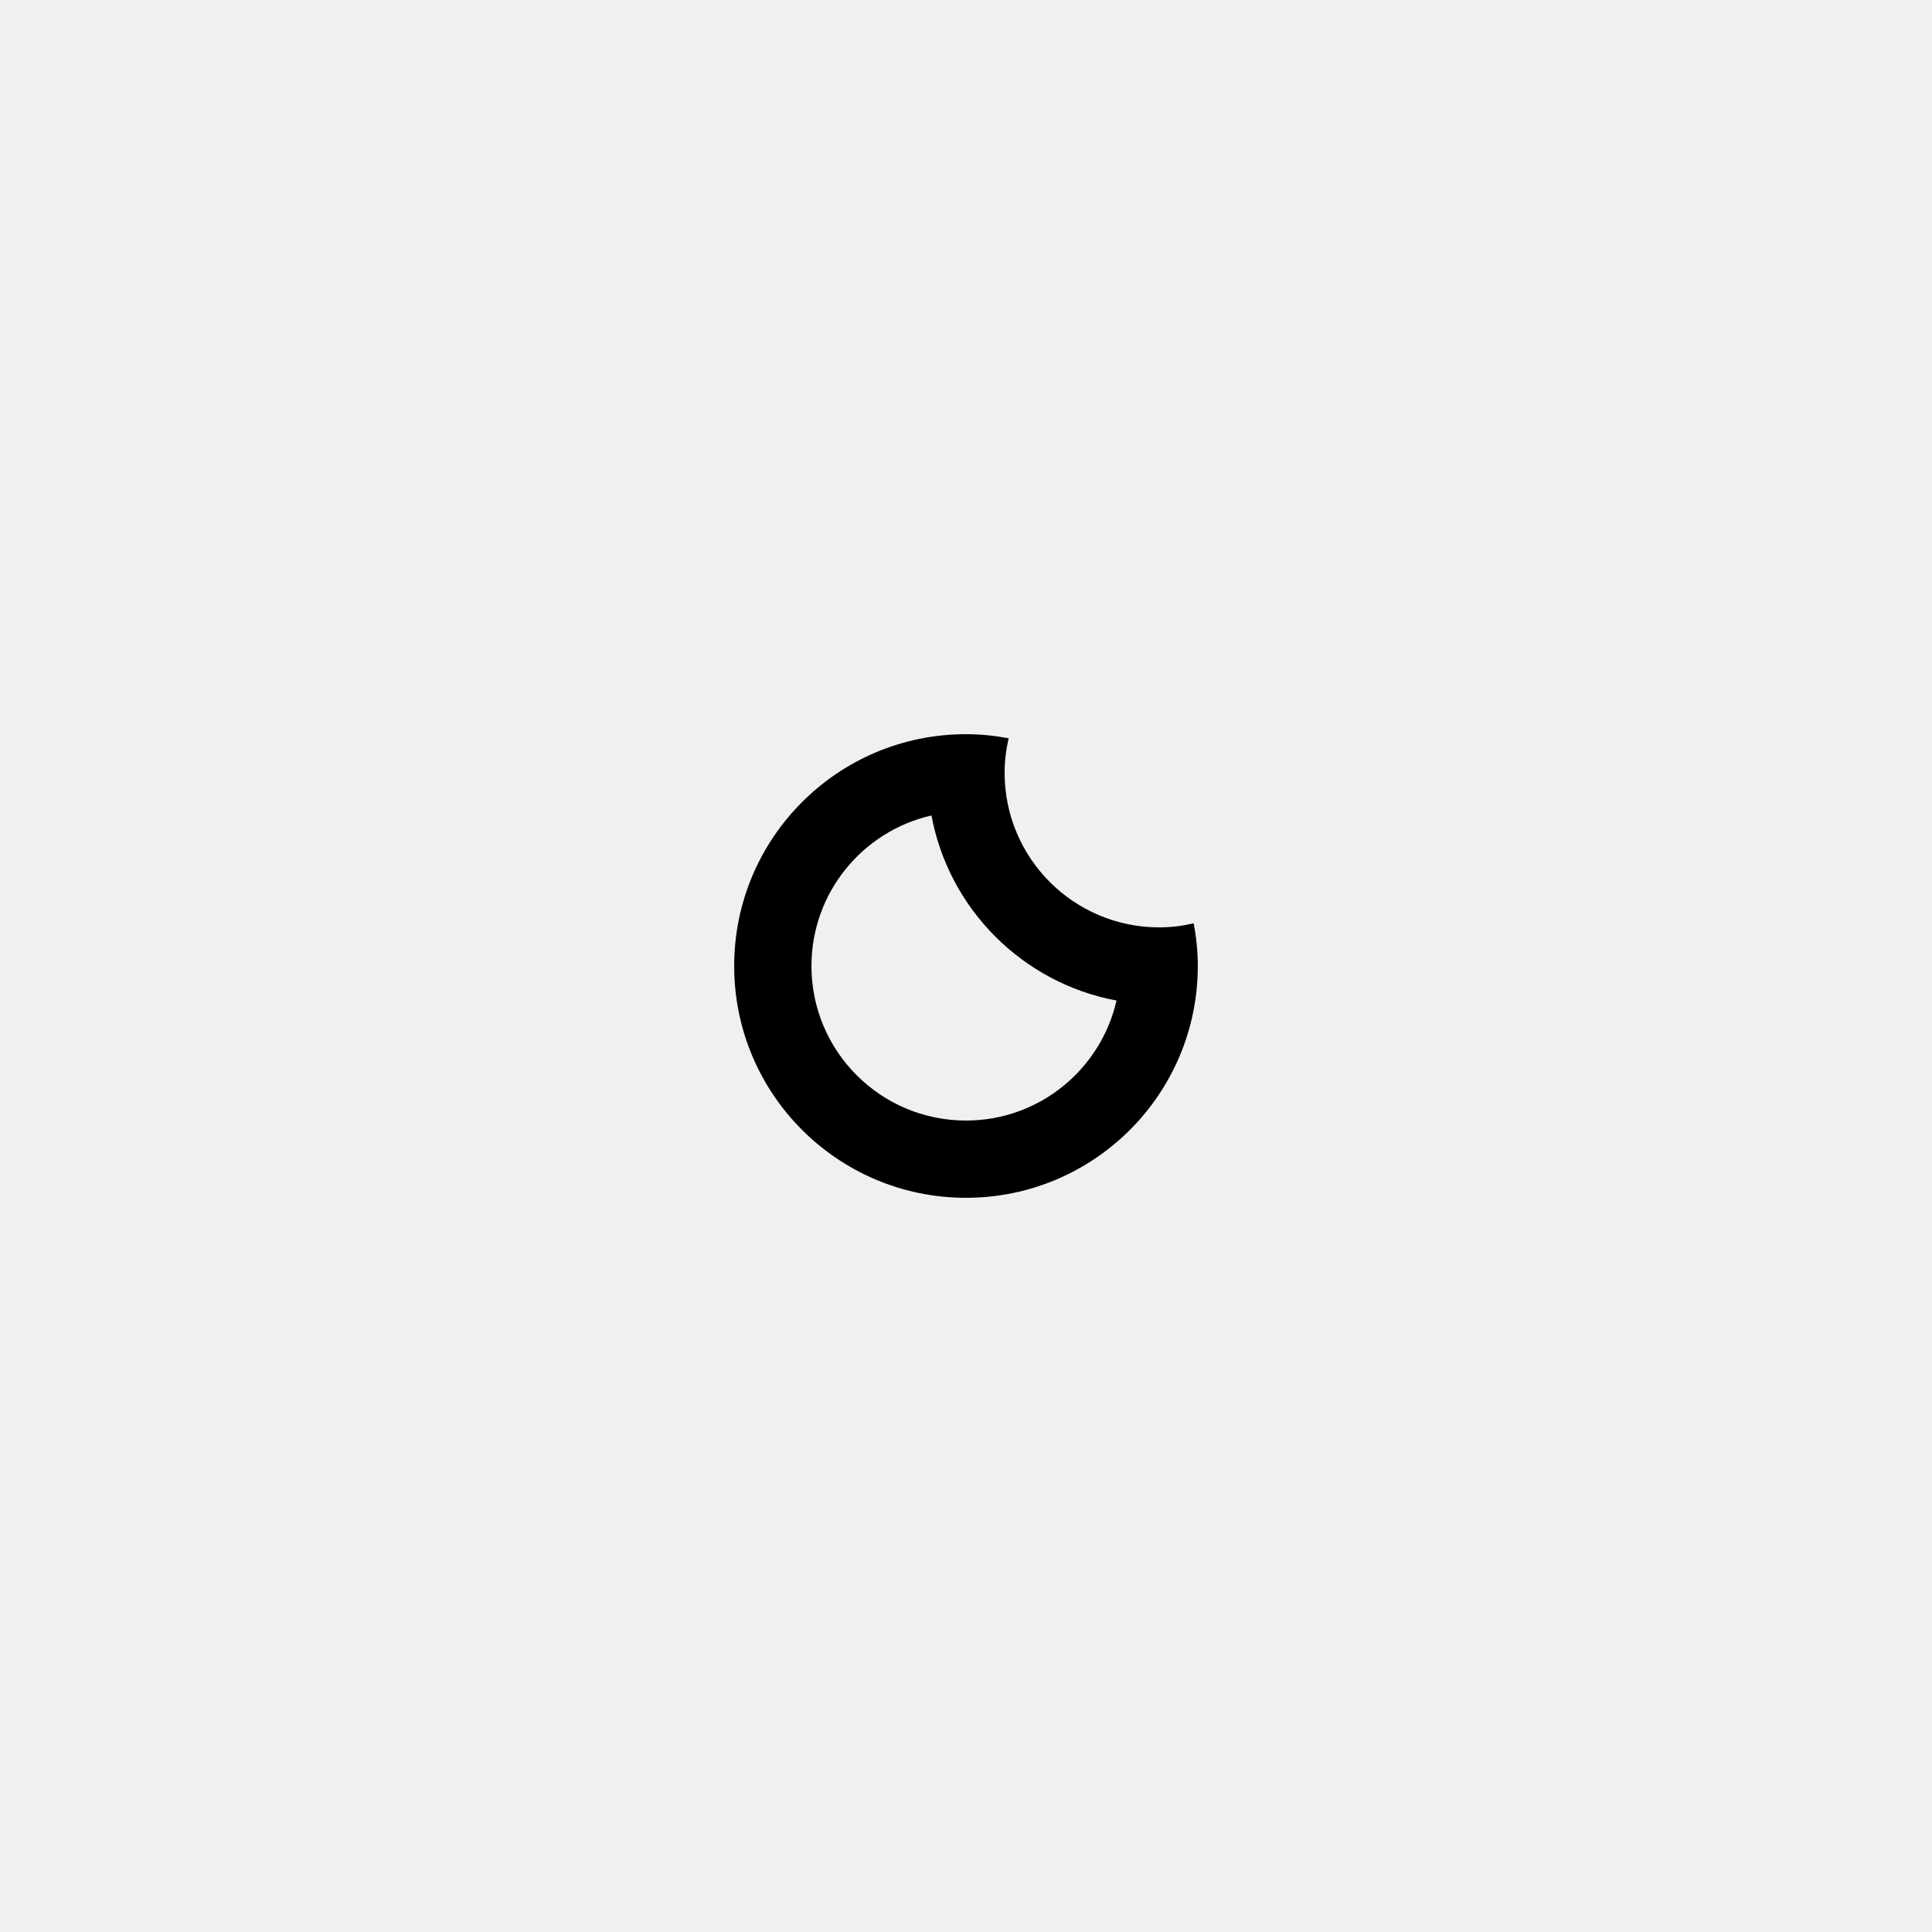
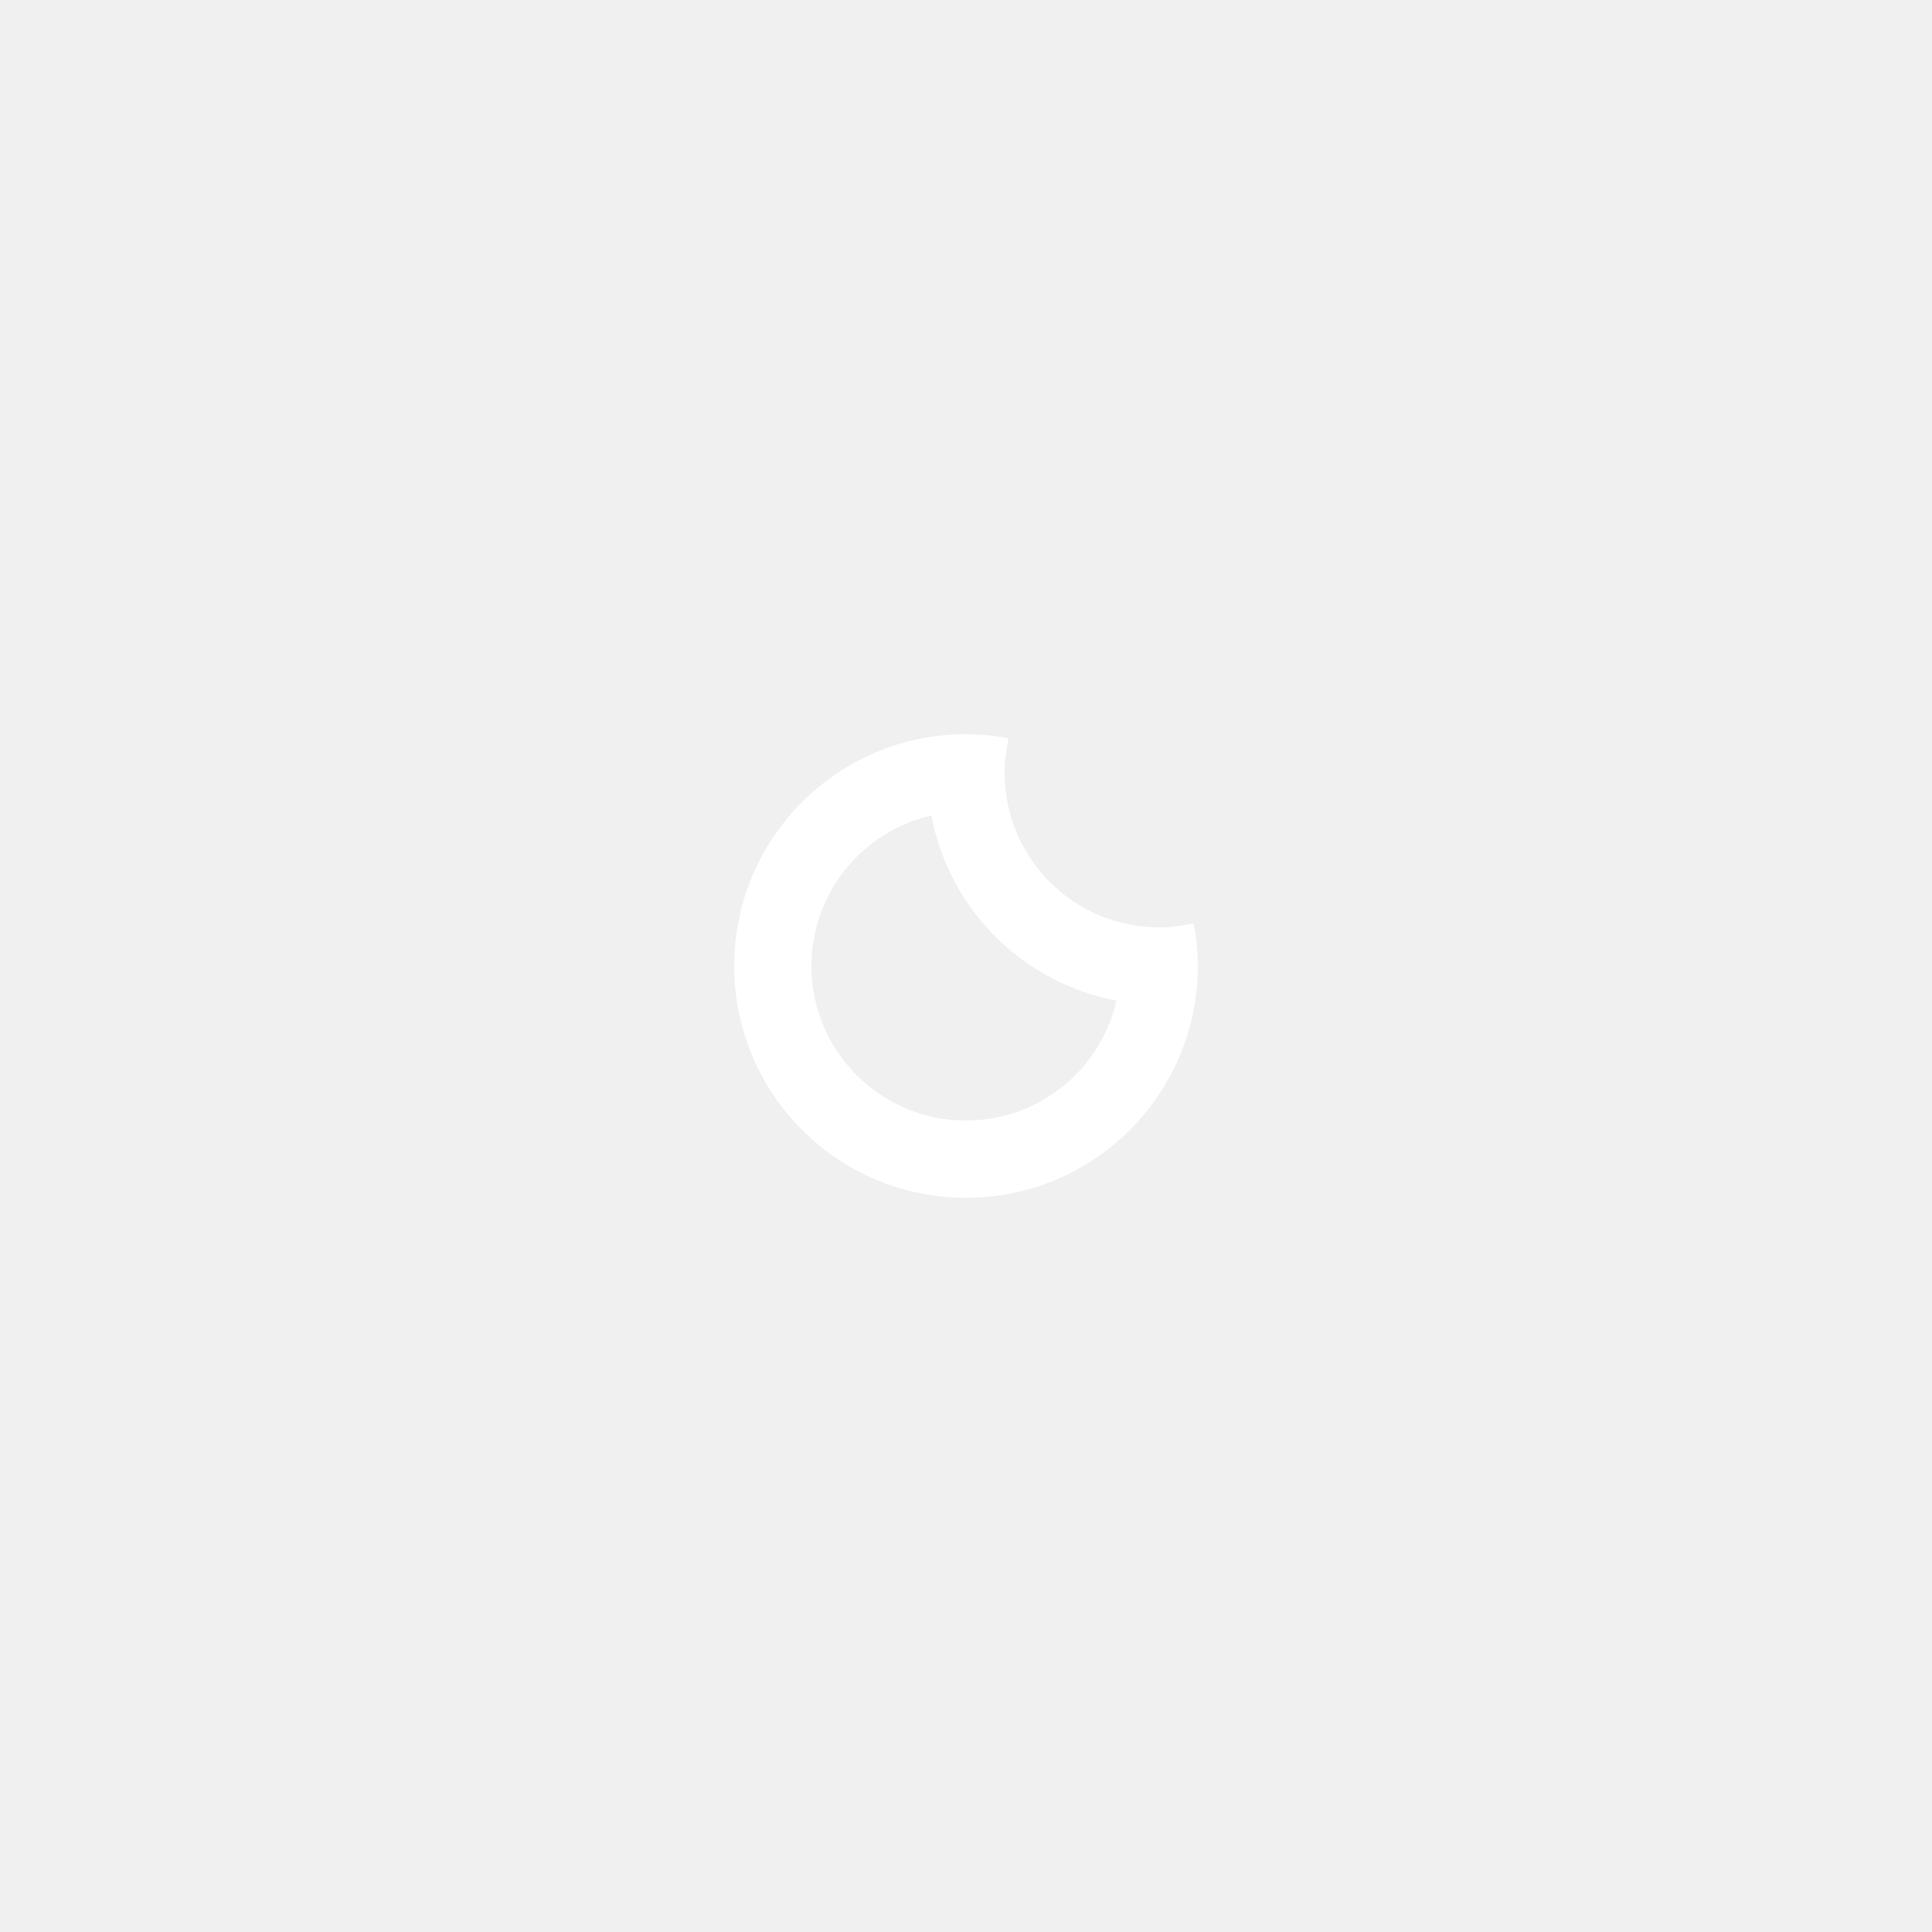
<svg xmlns="http://www.w3.org/2000/svg" version="1.1" id="Layer_1" x="0px" y="0px" width="100px" height="100px" viewBox="0 0 100 100" enable-background="new 0 0 100 100" xml:space="preserve">
-   <path fill="#000" fill-rule="evenodd" clip-rule="evenodd" d="M50,61.998c-6.627,0-11.999-5.372-11.999-11.998  c0-6.627,5.372-11.999,11.999-11.999c0.755,0,1.491,0.078,2.207,0.212c-0.132,0.576-0.208,1.173-0.208,1.788  c0,4.418,3.582,7.999,8,7.999c0.615,0,1.212-0.076,1.788-0.208c0.133,0.717,0.211,1.452,0.211,2.208  C61.998,56.626,56.626,61.998,50,61.998z M48.212,42.208c-3.556,0.813-6.211,3.989-6.211,7.792c0,4.417,3.581,7.999,7.999,7.999  c3.802,0,6.978-2.655,7.791-6.211C52.937,50.884,49.115,47.062,48.212,42.208z" />
+   <path fill="#fff" fill-rule="evenodd" clip-rule="evenodd" d="M50,61.998c-6.627,0-11.999-5.372-11.999-11.998  c0-6.627,5.372-11.999,11.999-11.999c0.755,0,1.491,0.078,2.207,0.212c-0.132,0.576-0.208,1.173-0.208,1.788  c0,4.418,3.582,7.999,8,7.999c0.615,0,1.212-0.076,1.788-0.208c0.133,0.717,0.211,1.452,0.211,2.208  C61.998,56.626,56.626,61.998,50,61.998z M48.212,42.208c-3.556,0.813-6.211,3.989-6.211,7.792c0,4.417,3.581,7.999,7.999,7.999  c3.802,0,6.978-2.655,7.791-6.211C52.937,50.884,49.115,47.062,48.212,42.208z" />
</svg>
